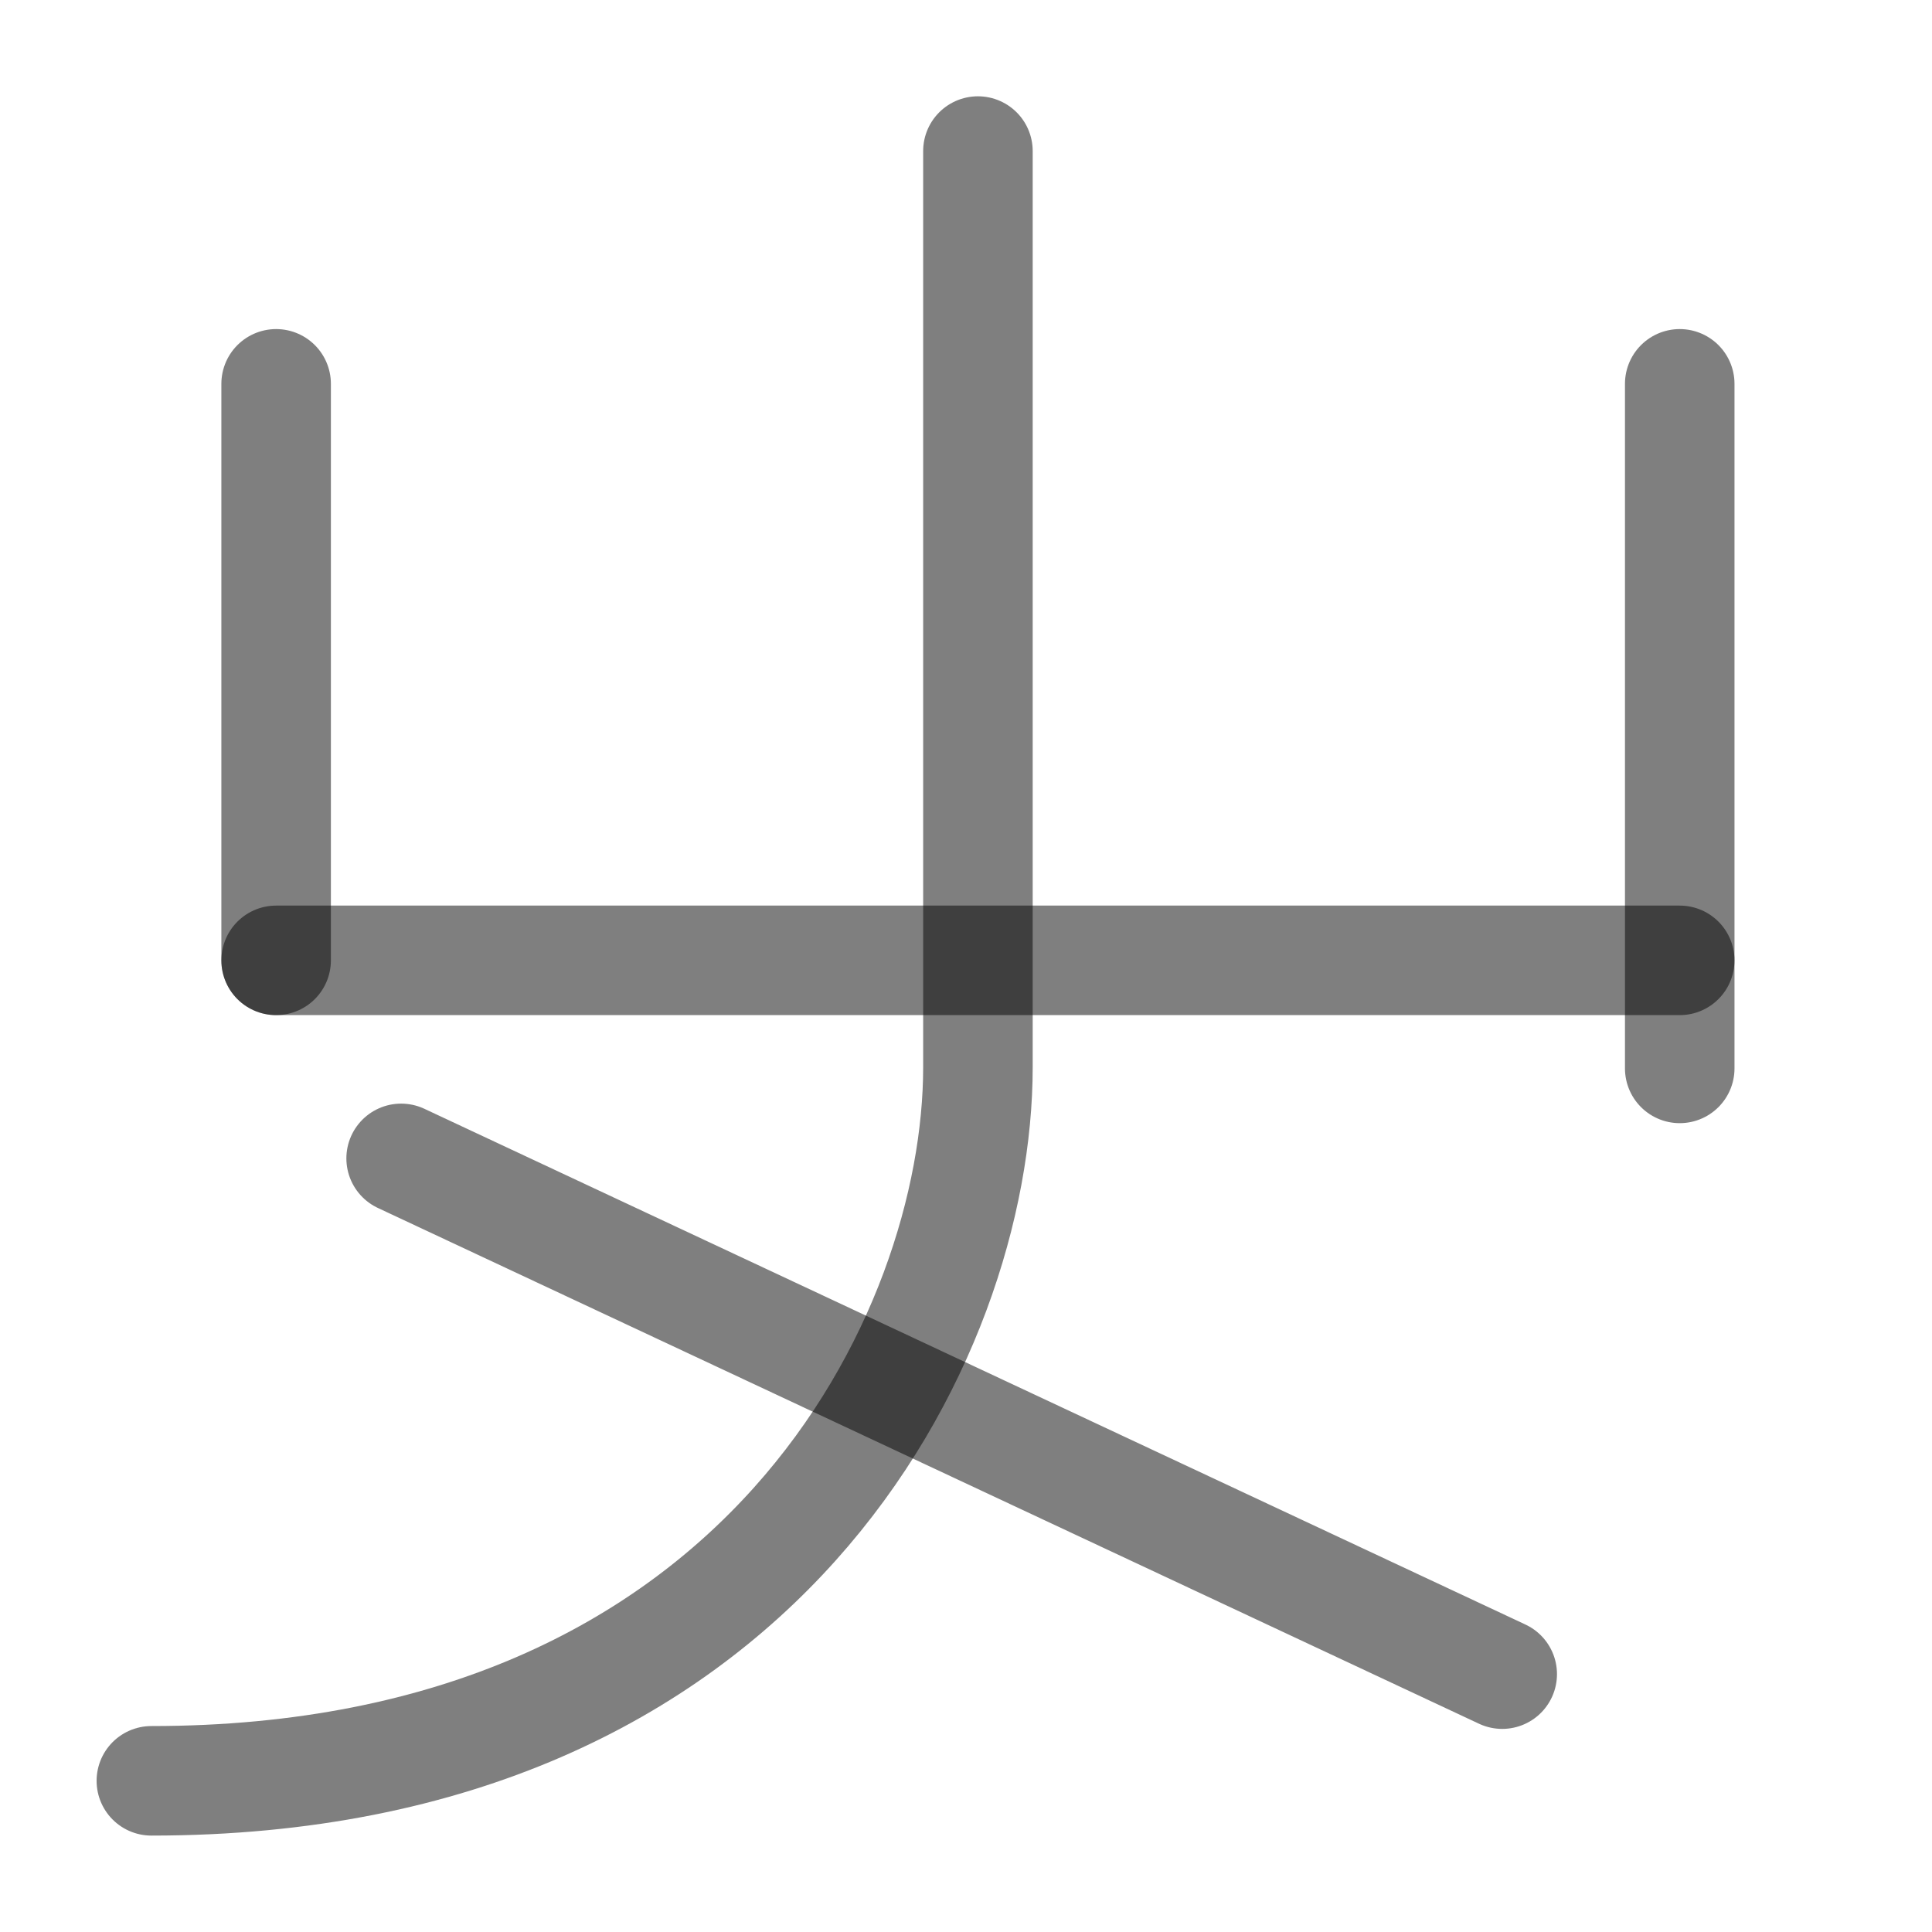
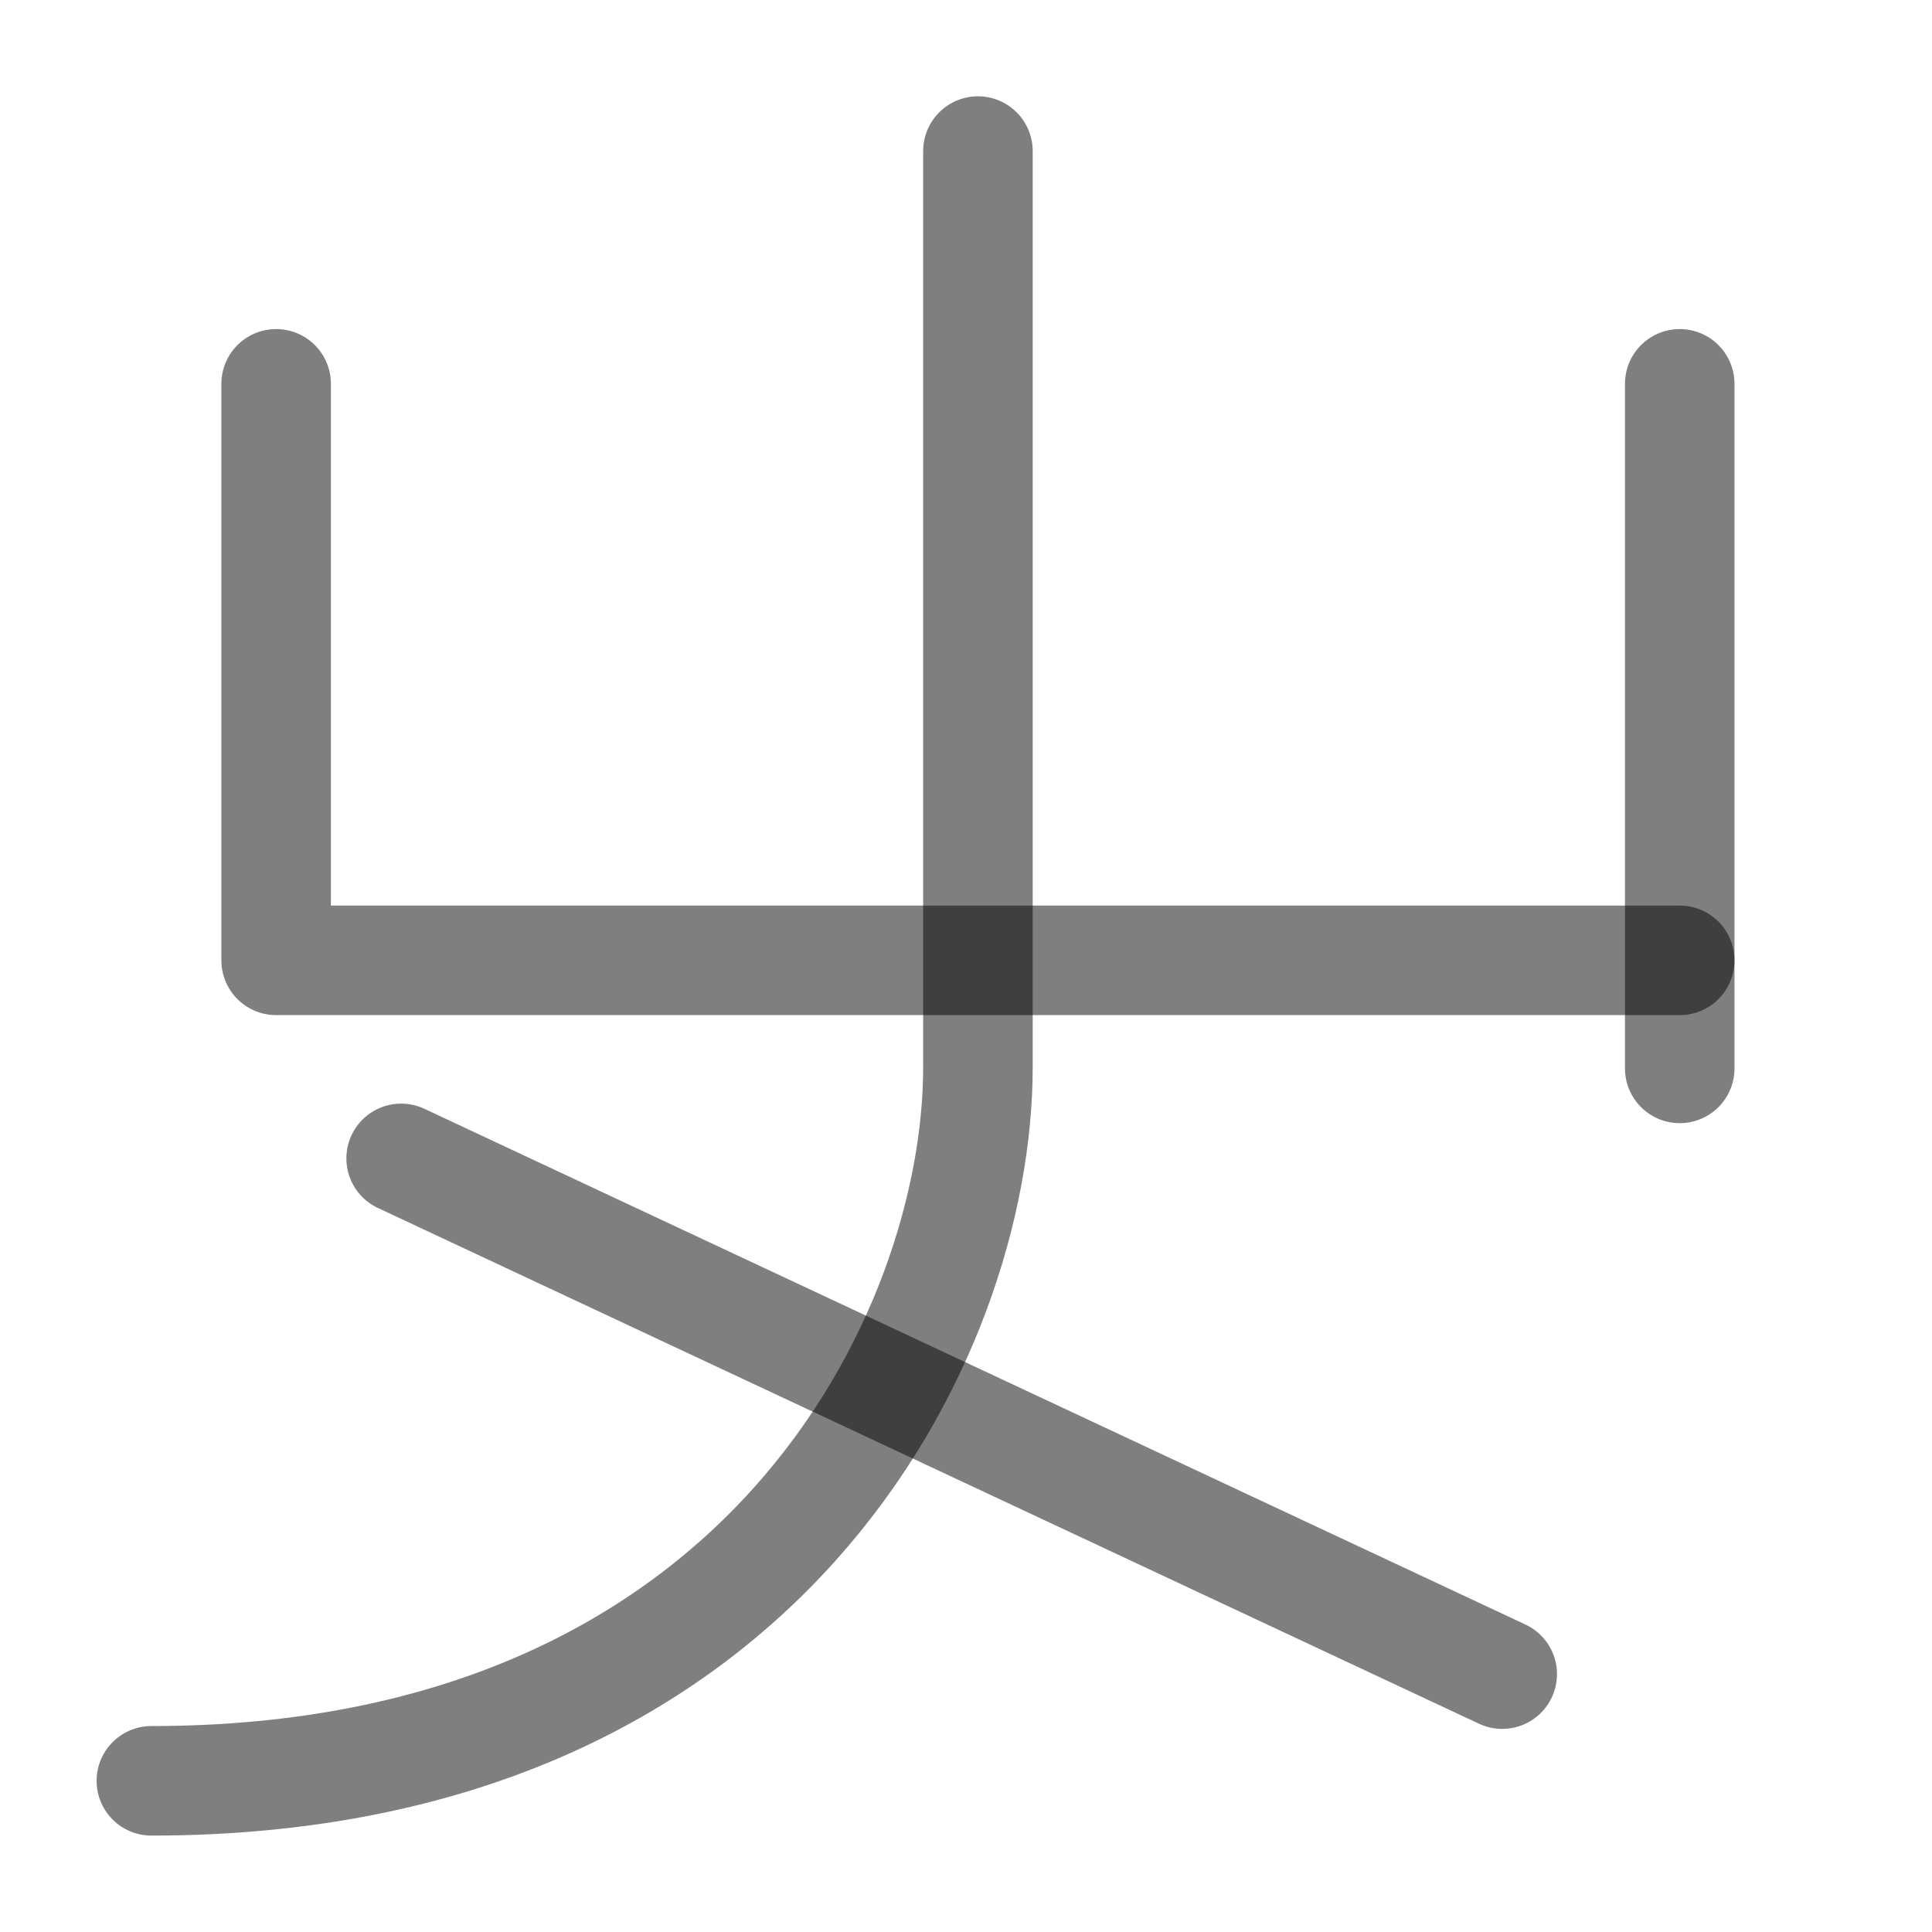
<svg xmlns="http://www.w3.org/2000/svg" width="1000" height="1000" viewBox="0 0 264.583 264.583" version="1.1" id="svg5">
  <defs id="defs2" />
-   <path style="fill:#000000;fill-opacity:1;stroke:#000000;stroke-width:15;stroke-linecap:round;stroke-linejoin:round;stroke-dasharray:none;stroke-opacity:0.5" d="M 37.815,131.519 H 230.035" id="path2429" />
+   <path style="fill:none;fill-opacity:1;stroke:#000000;stroke-width:15;stroke-linecap:round;stroke-linejoin:round;stroke-dasharray:none;stroke-opacity:0.5" d="M 230.035,131.519 H 37.815 V 52.566" id="path2429" />
  <path style="fill:none;fill-opacity:1;stroke:#000000;stroke-width:15;stroke-linecap:round;stroke-linejoin:round;stroke-dasharray:none;stroke-opacity:0.5" d="M 133.925,20.688 V 146.175 c 0,36.593 -29.223,97.704 -113.196,97.704" id="path2431" />
-   <path style="fill:#000000;fill-opacity:1;stroke:#000000;stroke-width:15;stroke-linecap:round;stroke-linejoin:round;stroke-dasharray:none;stroke-opacity:0.5" d="M 37.815,131.519 V 52.566" id="path2433" />
  <path style="fill:#000000;fill-opacity:1;stroke:#000000;stroke-width:15;stroke-linecap:round;stroke-linejoin:round;stroke-dasharray:none;stroke-opacity:0.5" d="M 230.035,146.314 V 52.566" id="path2435" />
  <path style="fill:#1a1a1a;stroke:#000000;stroke-width:15;stroke-linecap:round;stroke-linejoin:round;paint-order:fill markers stroke;stroke-dasharray:none;stroke-opacity:0.502" d="M 54.935,158.638 205.725,229.268" id="path7581" />
</svg>
